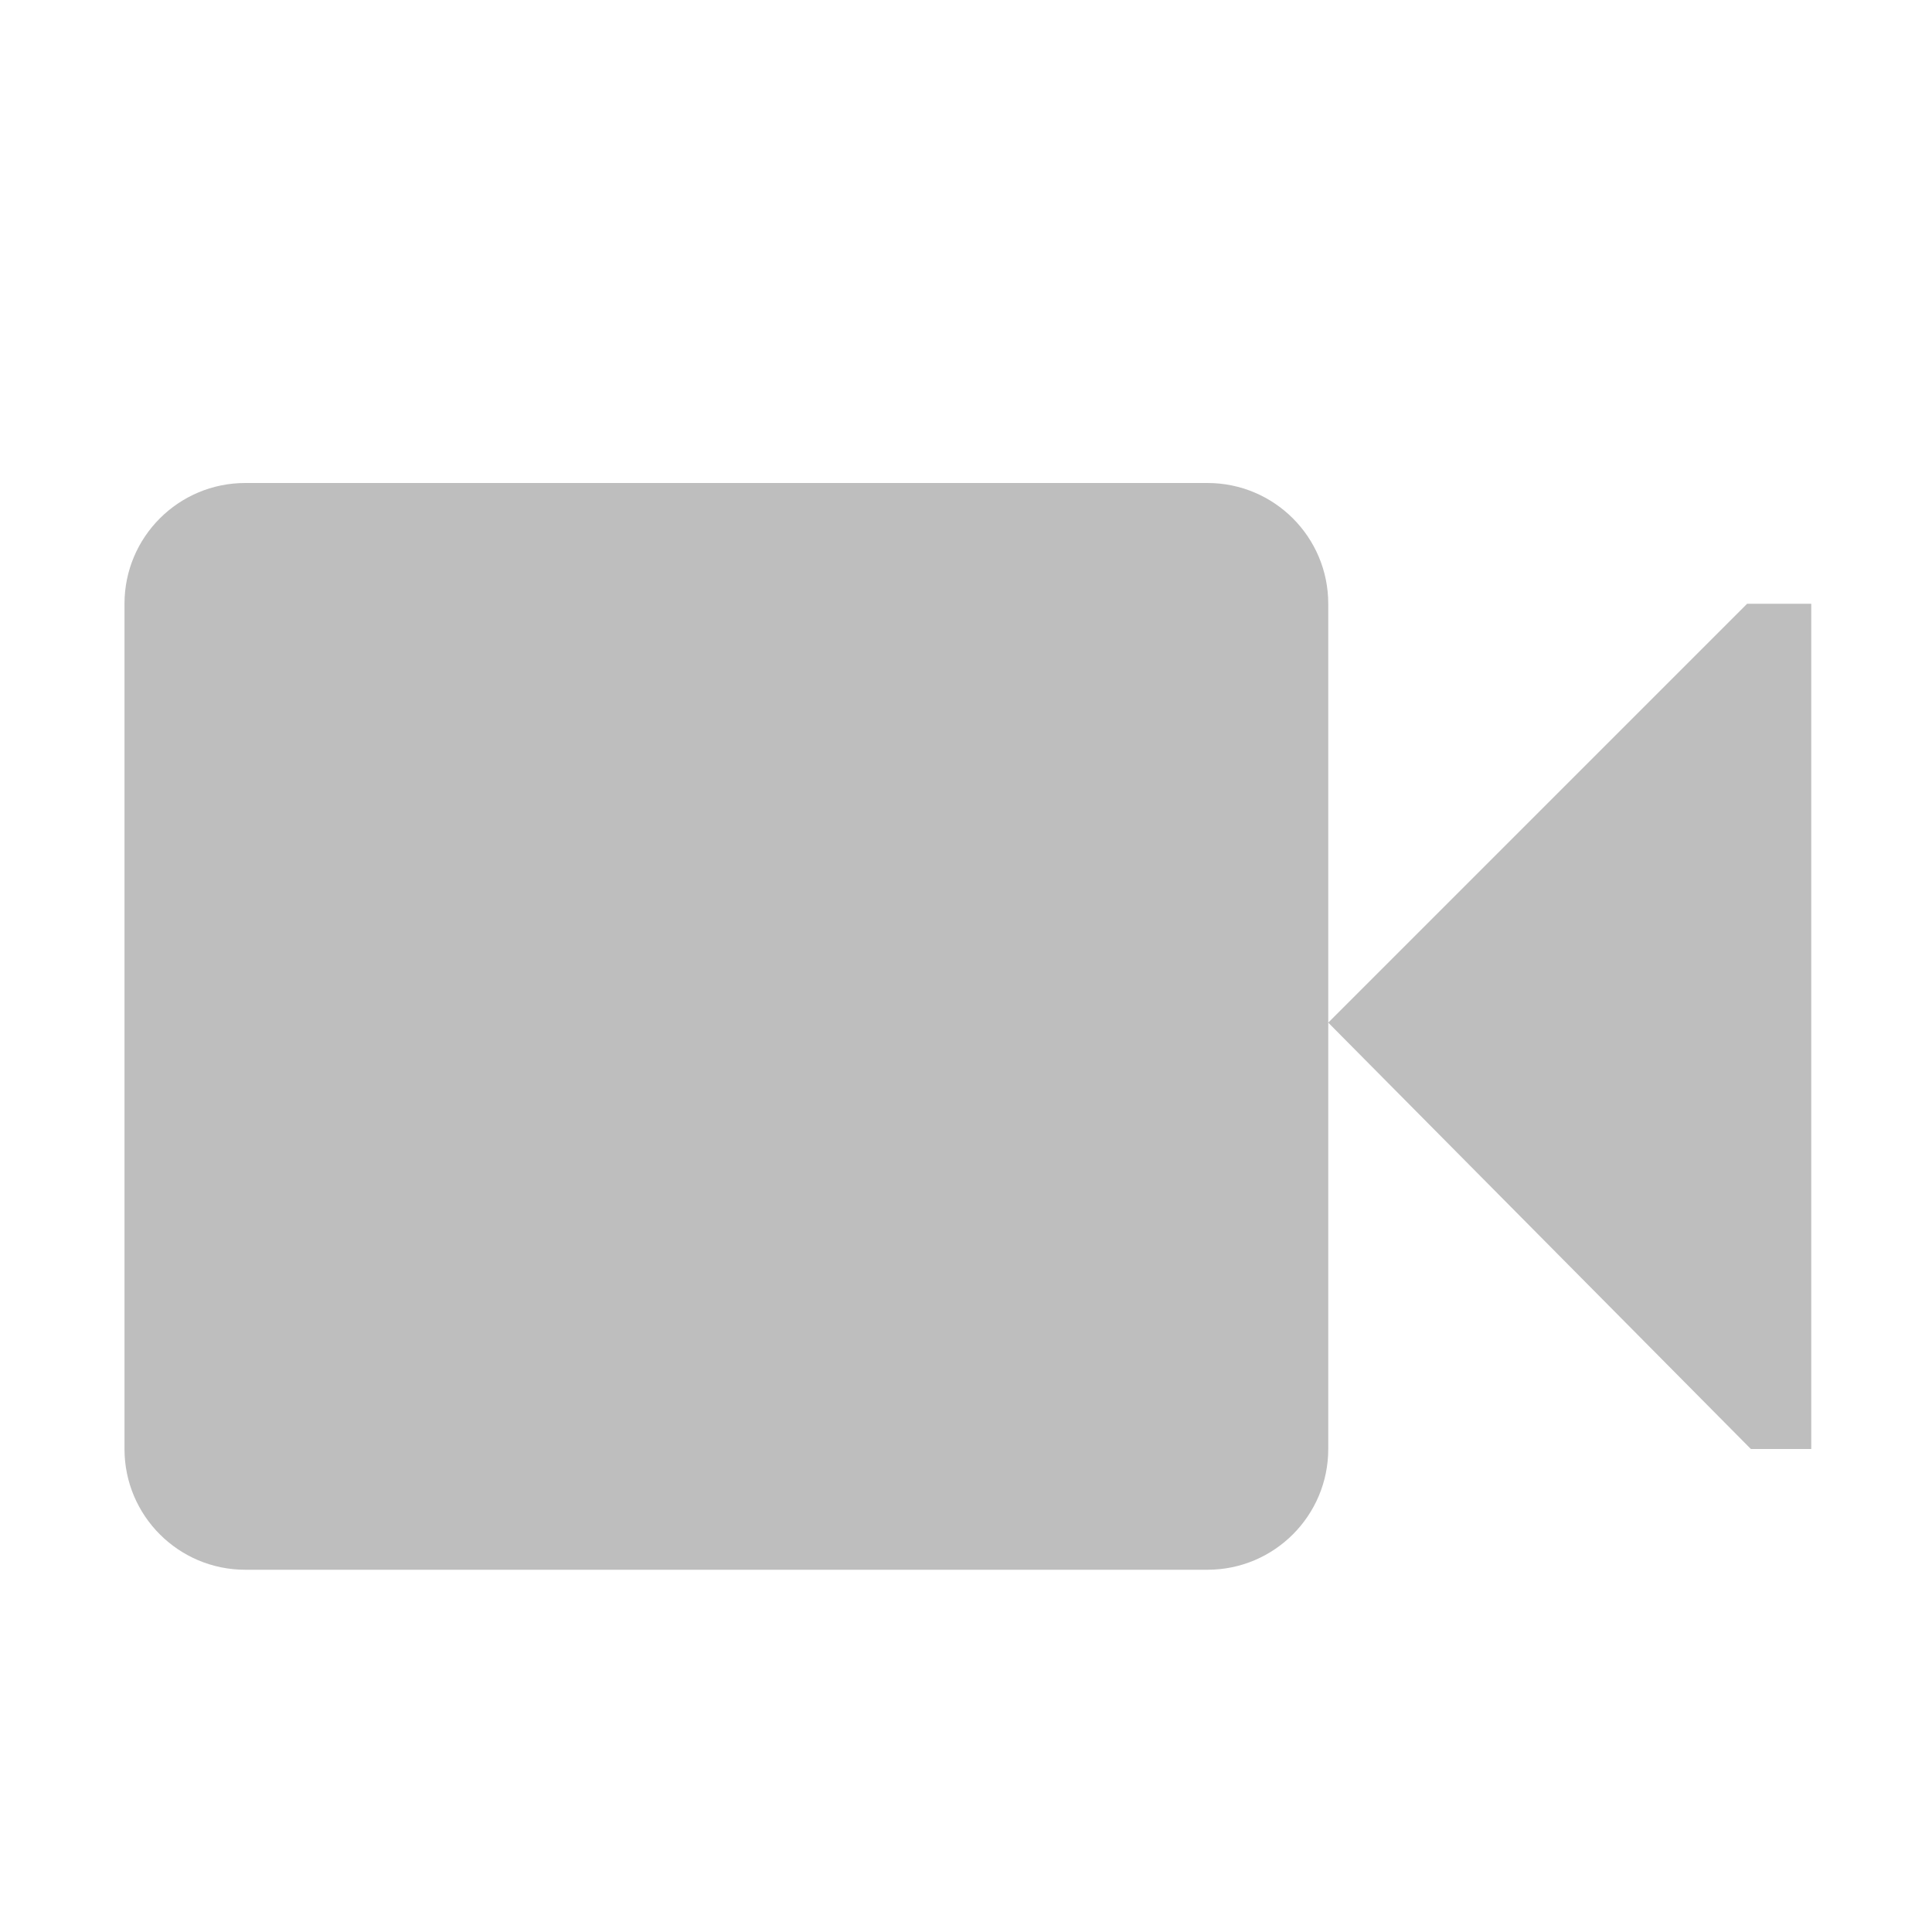
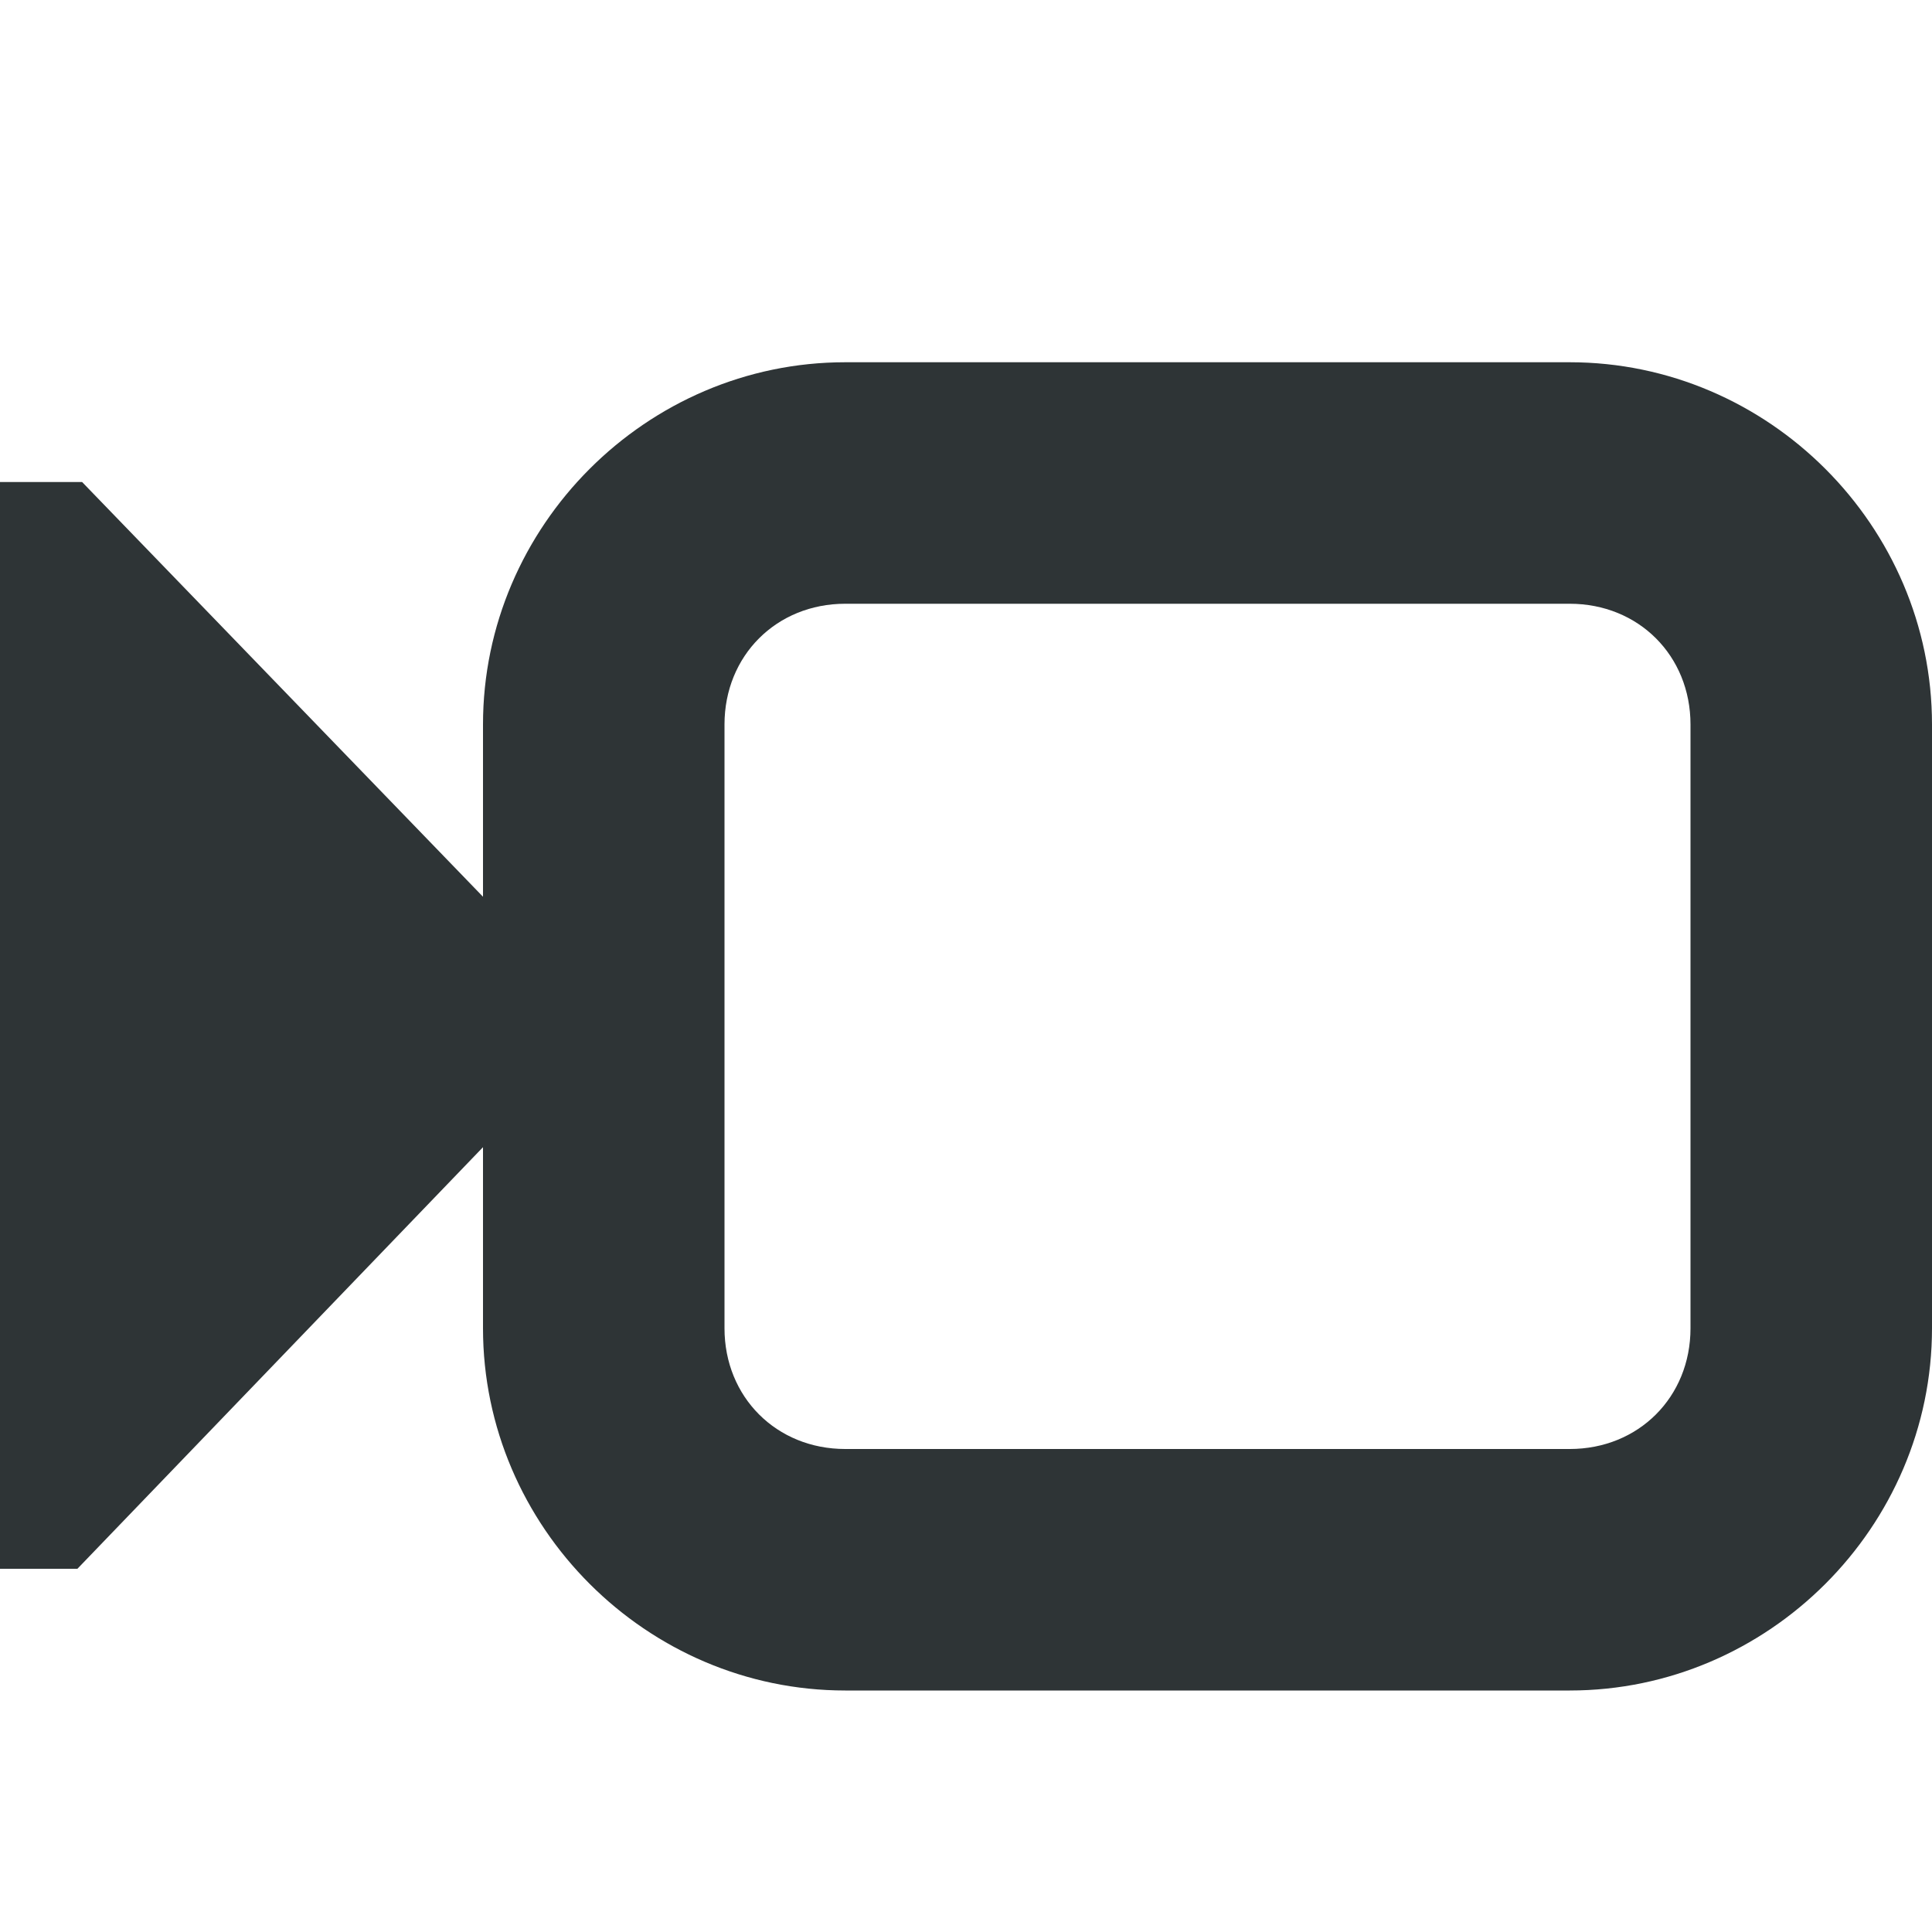
- <svg xmlns="http://www.w3.org/2000/svg" height="16" id="svg7384" version="1.1" width="16">
-   <defs id="defs7386" />
-   <g id="layer9" style="display:inline" transform="translate(-561,-381)" />
-   <g id="layer10" style="display:inline" transform="translate(-561,-381)" />
-   <g id="layer11" transform="translate(-561,-381)" />
-   <g id="layer13" style="display:inline" transform="translate(-561,-381)" />
-   <g id="layer14" transform="translate(-561,-381)" />
-   <g id="layer15" style="display:inline" transform="translate(-561,-381)">
-     <rect height="9" id="rect5538" rx="1" ry="1" style="color:#bebebe;fill:#bebebe;fill-opacity:1;stroke:none;stroke-width:1;marker:none;visibility:visible;display:inline;overflow:visible" width="9.969" x="562.031" y="385" />
-     <path d="m 572,389.469 3.469,-3.469 0.531,0 0,7 -0.5,0 z" id="path5540" style="color:#bebebe;fill:#bebebe;fill-opacity:1;stroke:none;stroke-width:1;marker:none;visibility:visible;display:inline;overflow:visible" />
+ <svg xmlns="http://www.w3.org/2000/svg" height="16px" viewBox="0 0 16 16" width="16px">
+   <g fill="#2e3436">
+     <path d="m 0.68 3.992 h -0.68 v 9 h 0.641 l 4.359 -4.531 z m 0 0" />
+     <path d="m 7 3 c -1.645 0 -3 1.355 -3 3 v 5 c 0 1.645 1.355 3 3 3 h 6 c 1.645 0 3 -1.355 3 -3 v -5 c 0 -1.645 -1.355 -3 -3 -3 z m 0 2 h 6 c 0.57 0 1 0.43 1 1 v 5 c 0 0.57 -0.43 1 -1 1 h -6 c -0.57 0 -1 -0.43 -1 -1 v -5 c 0 -0.57 0.43 -1 1 -1 z m 0 0" />
  </g>
-   <g id="g71291" style="display:inline" transform="translate(-561,-381)" />
-   <g id="g4953" style="display:inline" transform="translate(-561,-381)" />
-   <g id="layer12" style="display:inline" transform="translate(-561,-381)" />
</svg>
